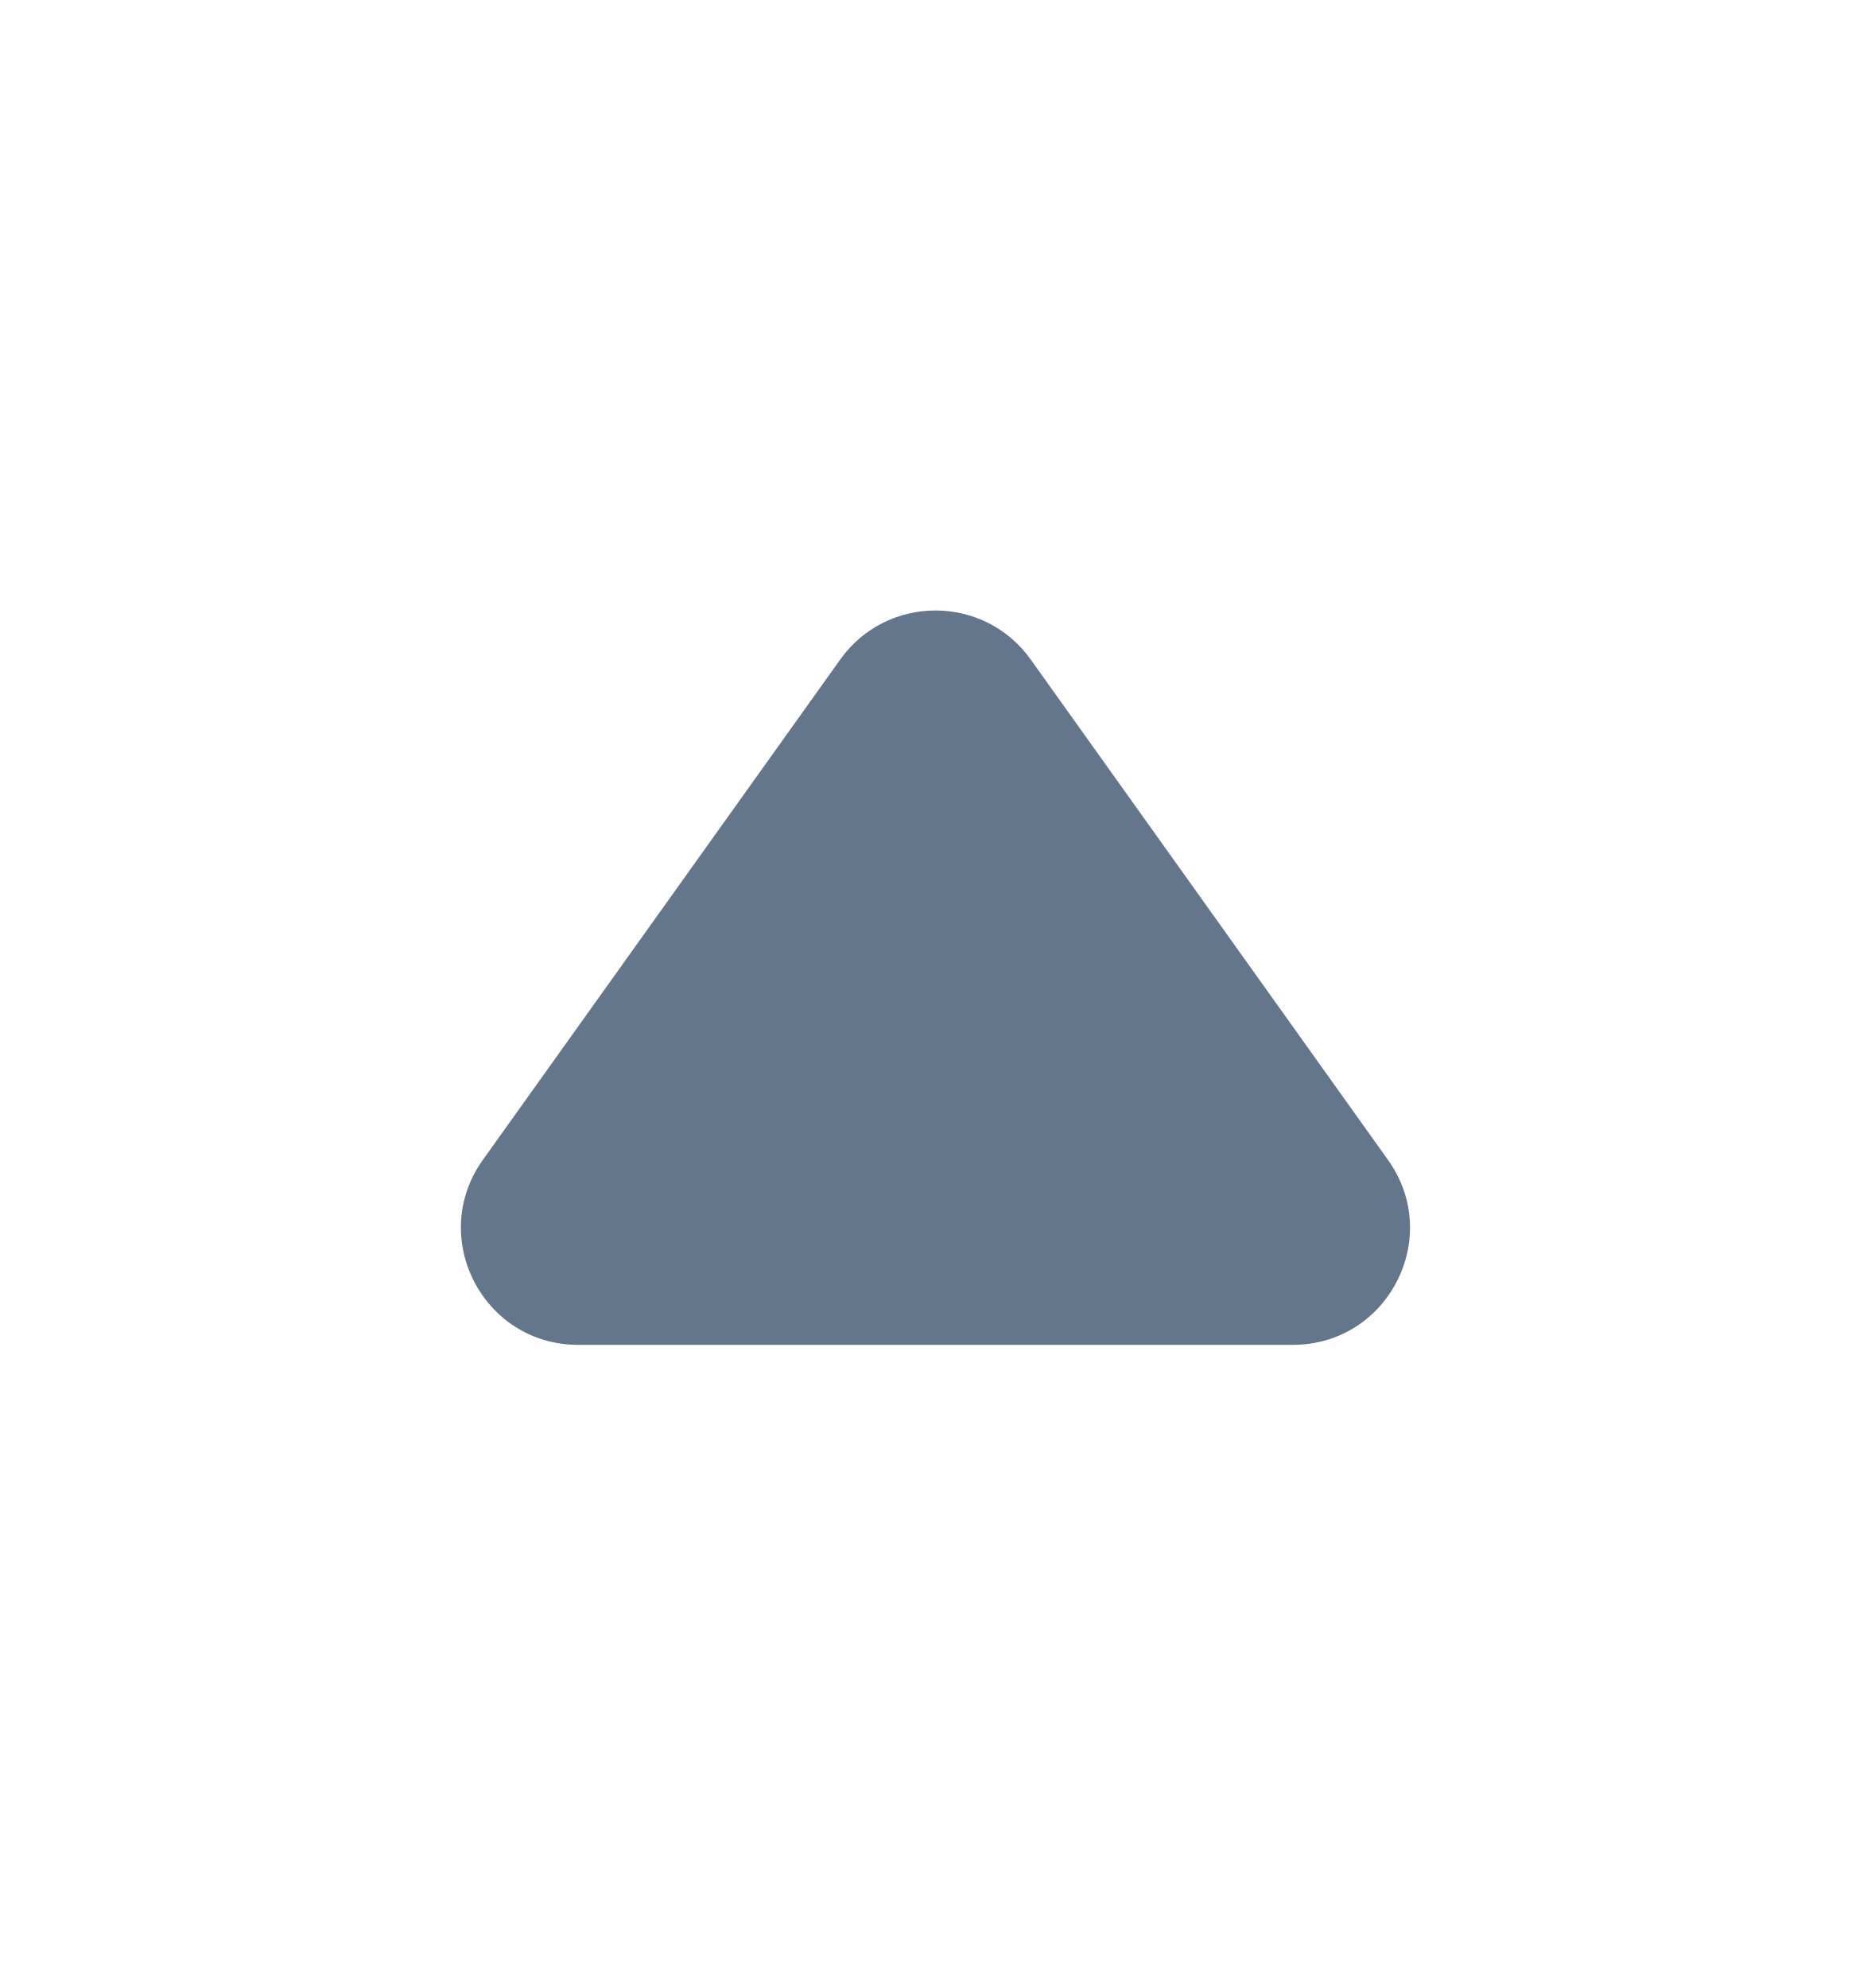
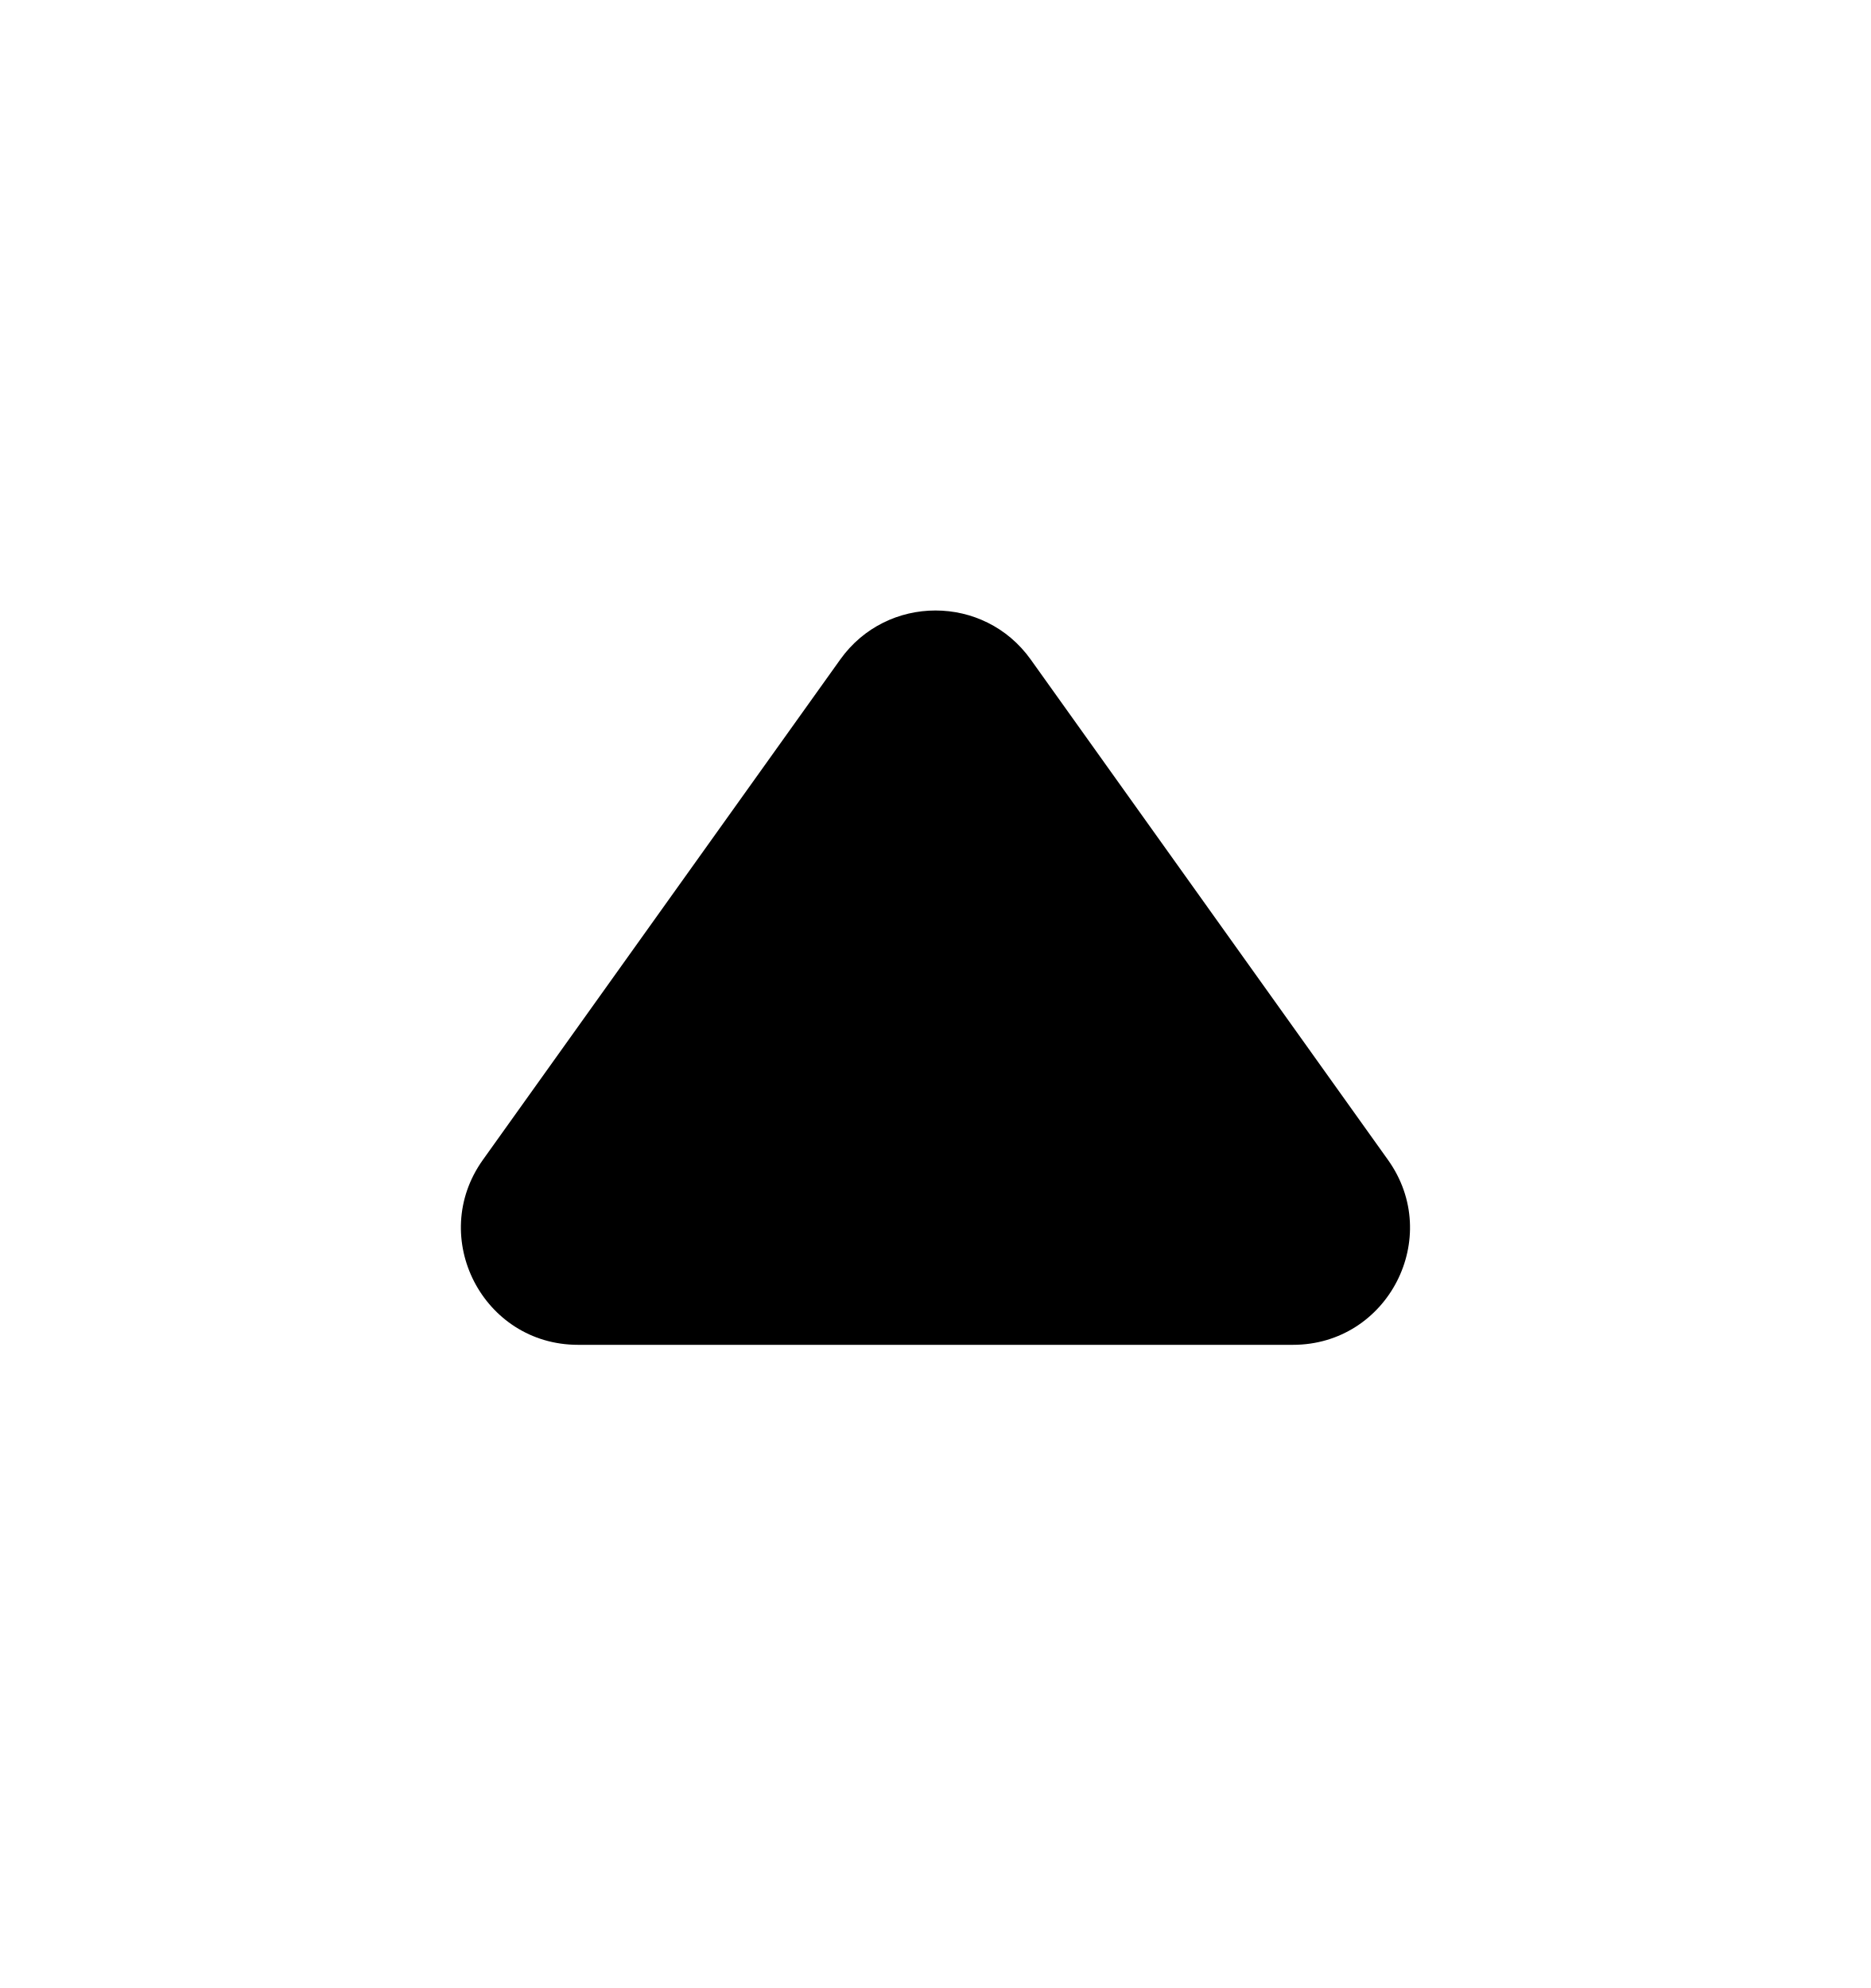
<svg xmlns="http://www.w3.org/2000/svg" width="16" height="17" viewBox="0 0 16 17" fill="none">
-   <path d="M7.186 5.639C7.585 5.081 8.415 5.081 8.814 5.639L11.87 9.919C12.343 10.581 11.87 11.5 11.057 11.5H4.943C4.13 11.5 3.657 10.581 4.129 9.919L7.186 5.639Z" fill="#64768C" />
+   <path d="M7.186 5.639C7.585 5.081 8.415 5.081 8.814 5.639L11.87 9.919C12.343 10.581 11.87 11.5 11.057 11.5H4.943C4.13 11.5 3.657 10.581 4.129 9.919L7.186 5.639Z" fill="currentColor" />
</svg>
